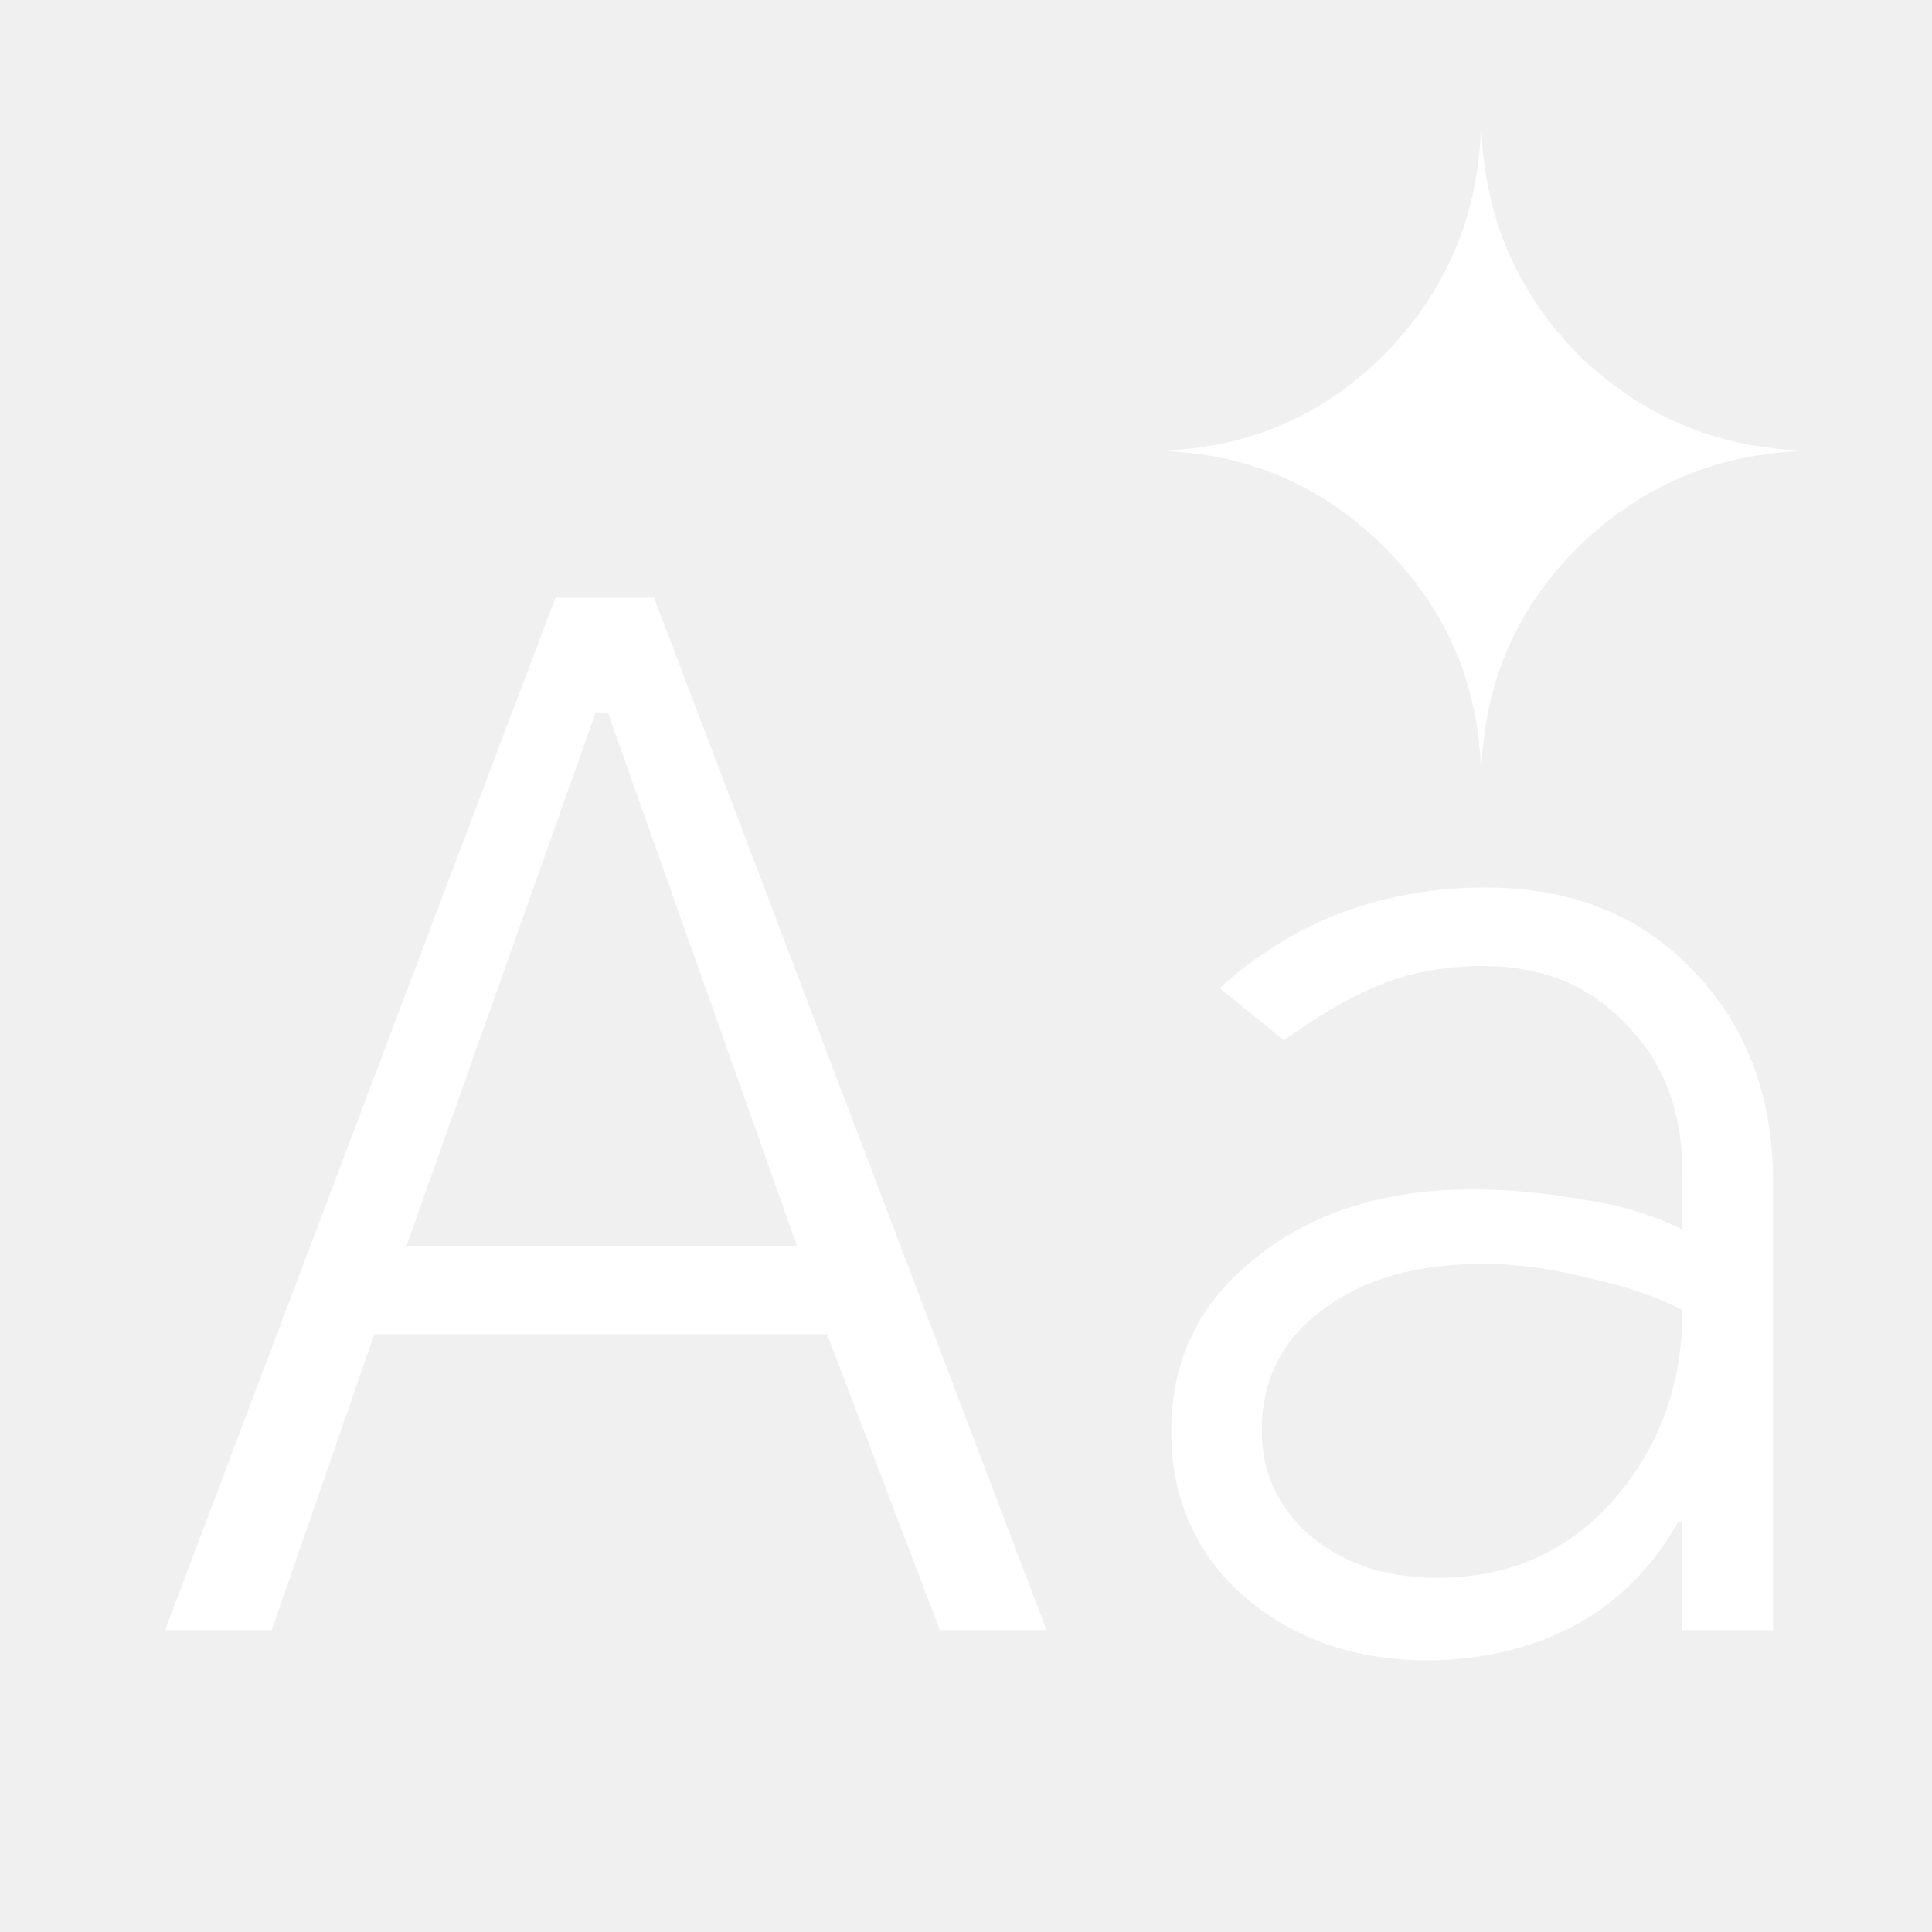
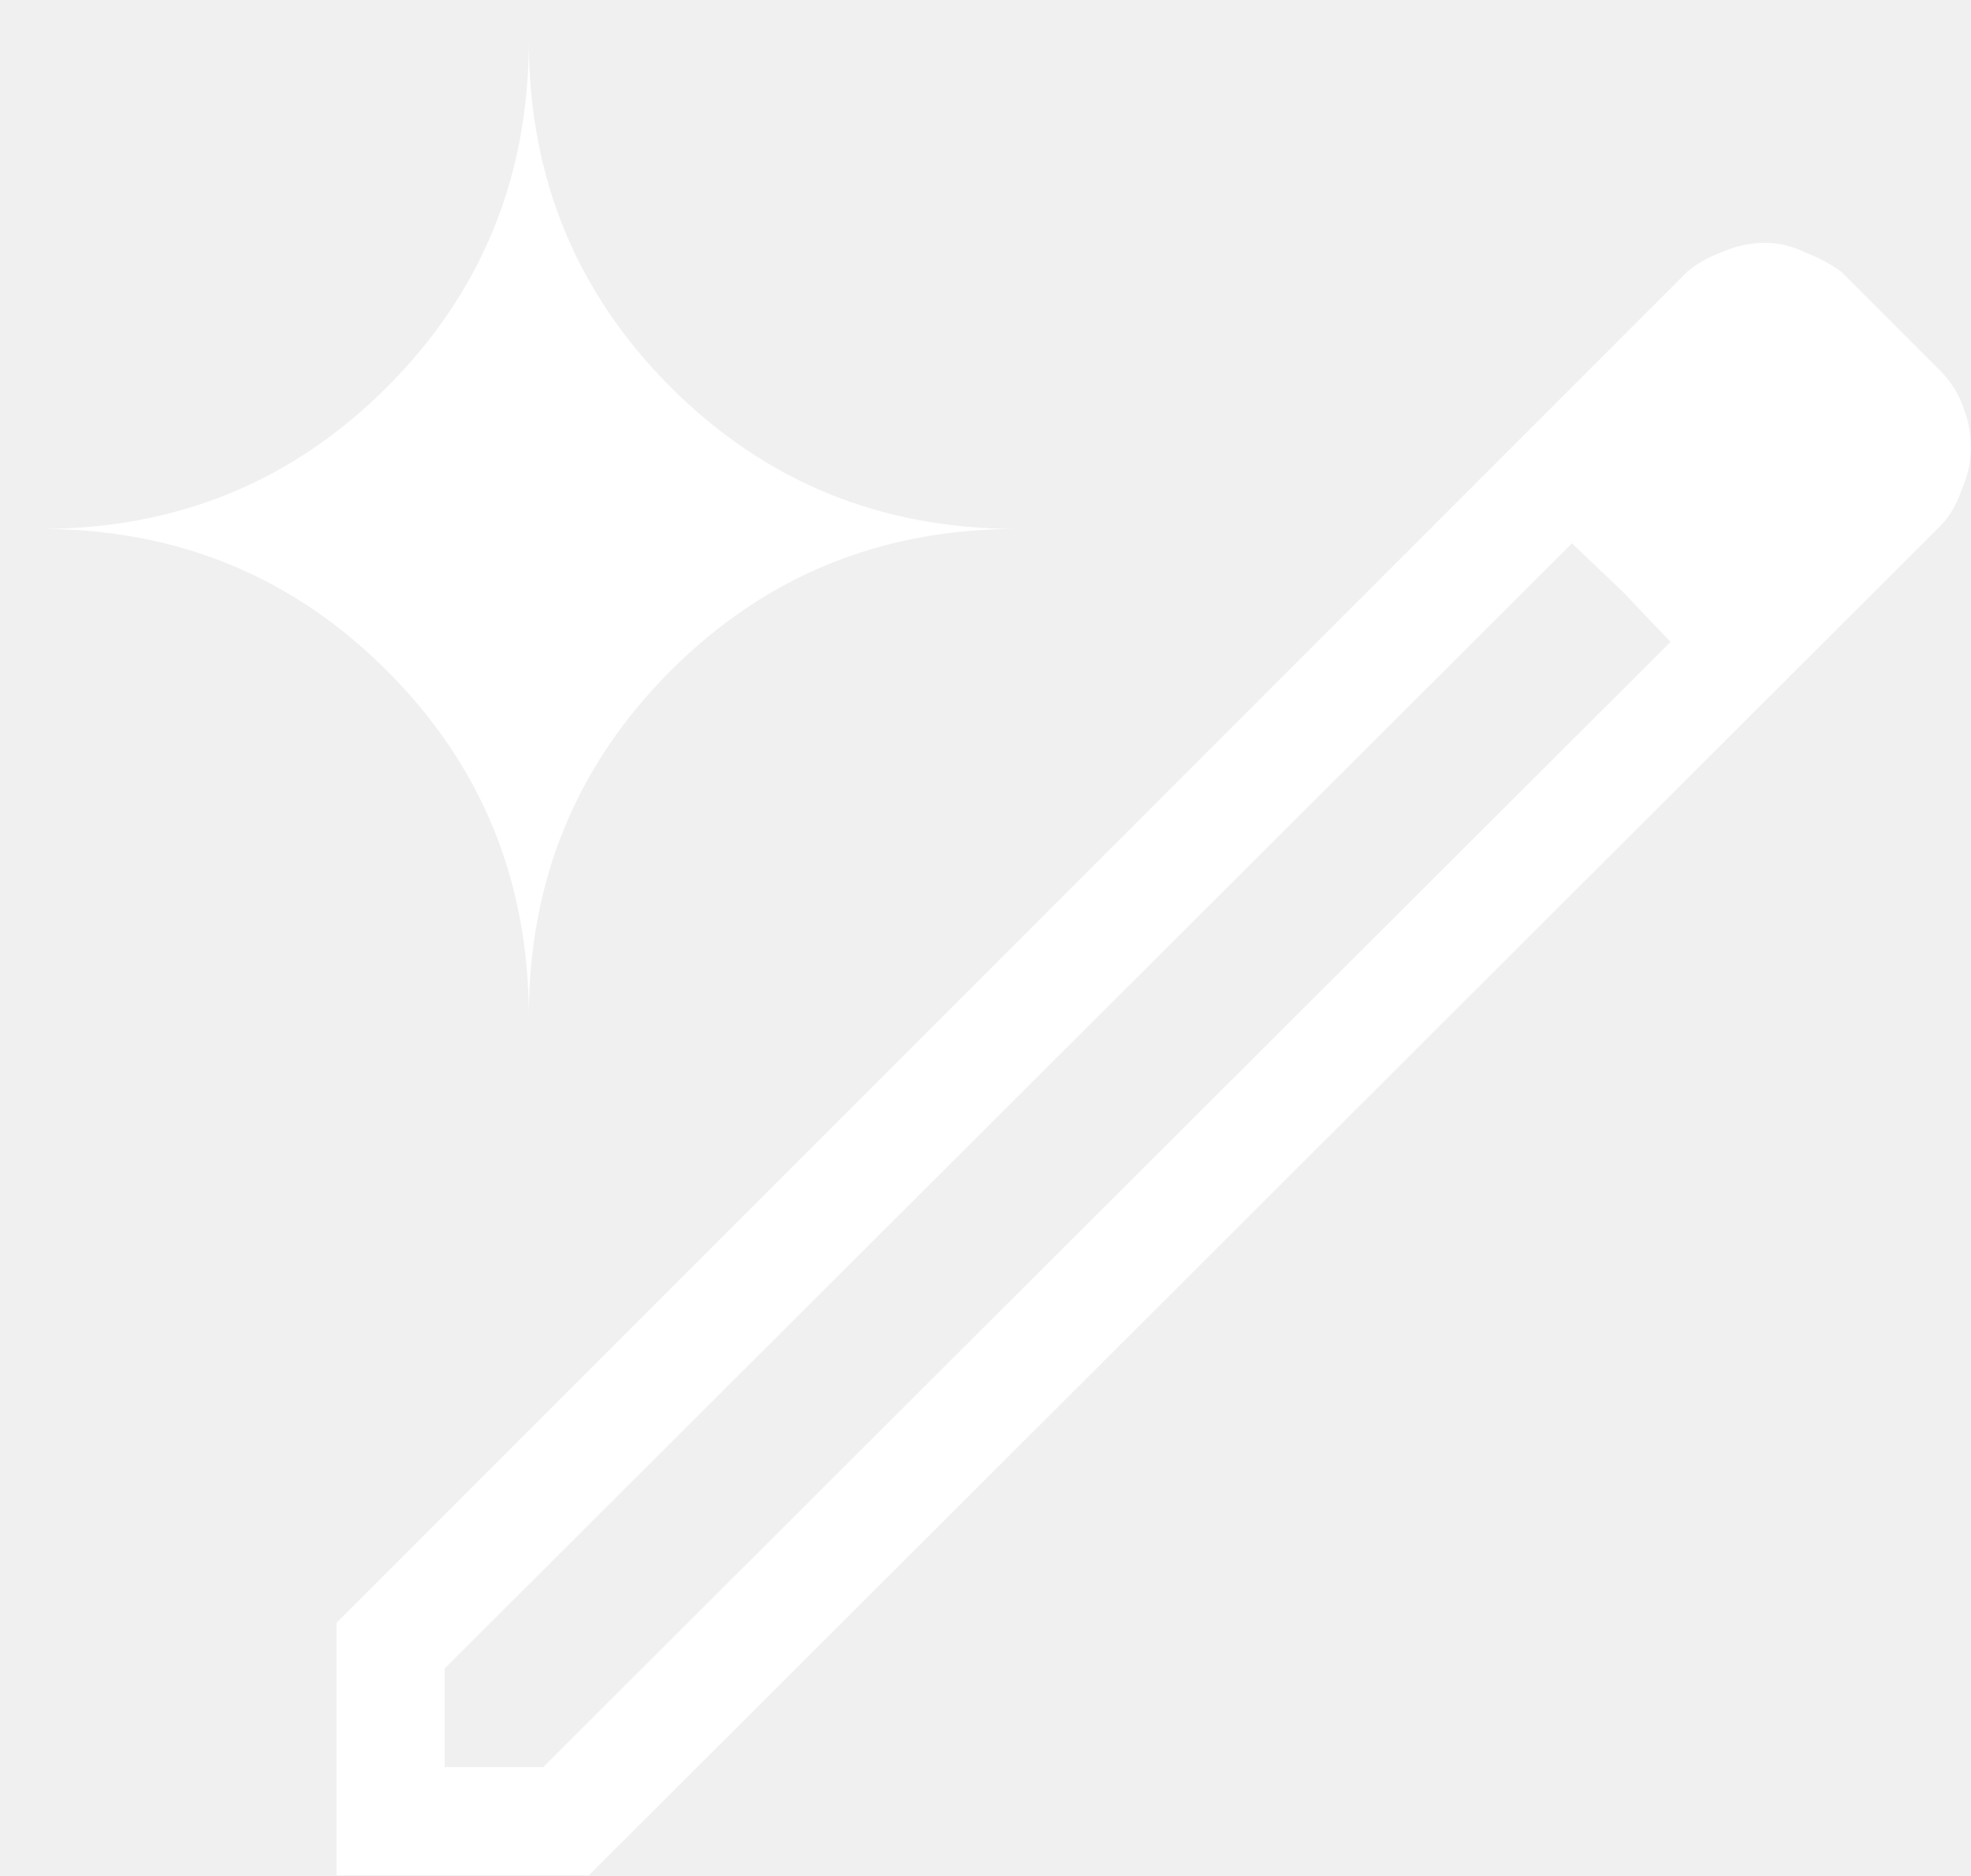
- <svg xmlns="http://www.w3.org/2000/svg" width="48" height="48" fill="none">
-   <path fill="#fff" d="m4.1 40.5 9.7-25.65h2.45L26 40.5h-2.65l-2.8-7.35H9.3L6.75 40.5H4.1Zm6-9.55h9.7L15.1 17.7h-.3l-4.7 13.25Zm25.35 10.3c-1.767 0-3.267-.517-4.5-1.55-1.233-1.067-1.85-2.45-1.85-4.15 0-1.767.7-3.2 2.1-4.3 1.4-1.133 3.2-1.7 5.4-1.7.867 0 1.767.083 2.7.25.933.133 1.767.383 2.5.75v-1.4c0-1.533-.467-2.767-1.4-3.7-.9-.967-2.083-1.45-3.55-1.45-.967 0-1.85.167-2.65.5-.767.333-1.533.783-2.3 1.35l-1.6-1.3c.967-.867 2-1.5 3.1-1.9 1.1-.4 2.267-.6 3.5-.6 2.133 0 3.85.683 5.15 2.05 1.333 1.367 2 3.117 2 5.25V40.5H41.8v-2.7h-.1c-.633 1.133-1.5 2-2.6 2.6-1.1.567-2.317.85-3.65.85Zm.25-2.05c1.8 0 3.267-.65 4.4-1.95 1.133-1.3 1.7-2.867 1.7-4.7-.633-.333-1.417-.6-2.35-.8-.9-.233-1.767-.35-2.6-.35-1.667 0-3 .383-4 1.15-1 .733-1.5 1.733-1.5 3 0 1.033.4 1.9 1.2 2.6.833.7 1.883 1.05 3.15 1.05Zm1.1-19.75c0-2.3-.8-4.25-2.4-5.85-1.6-1.6-3.55-2.4-5.85-2.4 2.3 0 4.25-.8 5.85-2.4 1.6-1.633 2.4-3.617 2.4-5.95 0 2.333.8 4.317 2.4 5.95 1.633 1.6 3.617 2.4 5.95 2.4-2.333 0-4.317.8-5.95 2.4-1.6 1.6-2.4 3.55-2.4 5.85Z" />
+ <svg xmlns="http://www.w3.org/2000/svg" width="41" height="39" fill="none">
+   <path fill="#fff" d="M9.25 36.75h2.05l23.45-23.4-2.05-2.05L9.25 34.7v2.05ZM7 39v-5.25l28.1-28.1c.2-.167.433-.3.7-.4.3-.133.6-.2.9-.2.3 0 .583.067.85.2.267.1.517.233.75.4l2.05 2.05c.233.233.4.5.5.8.1.267.15.533.15.8 0 .3-.067.6-.2.9-.1.3-.25.55-.45.75L12.25 39H7ZM38.7 9.3l-1.95-1.95L38.7 9.3Zm-4.95 3-1.05-1 2.05 2.05-1-1.05ZM11 21.15c0-2.833-.983-5.233-2.95-7.2C6.083 11.983 3.683 11 .85 11c2.833 0 5.233-.983 7.2-2.95C10.017 6.083 11 3.683 11 .85c0 2.833.983 5.233 2.95 7.2 1.967 1.967 4.367 2.95 7.2 2.95-2.833 0-5.233.983-7.2 2.95-1.967 1.967-2.95 4.367-2.95 7.2Z" />
</svg>
